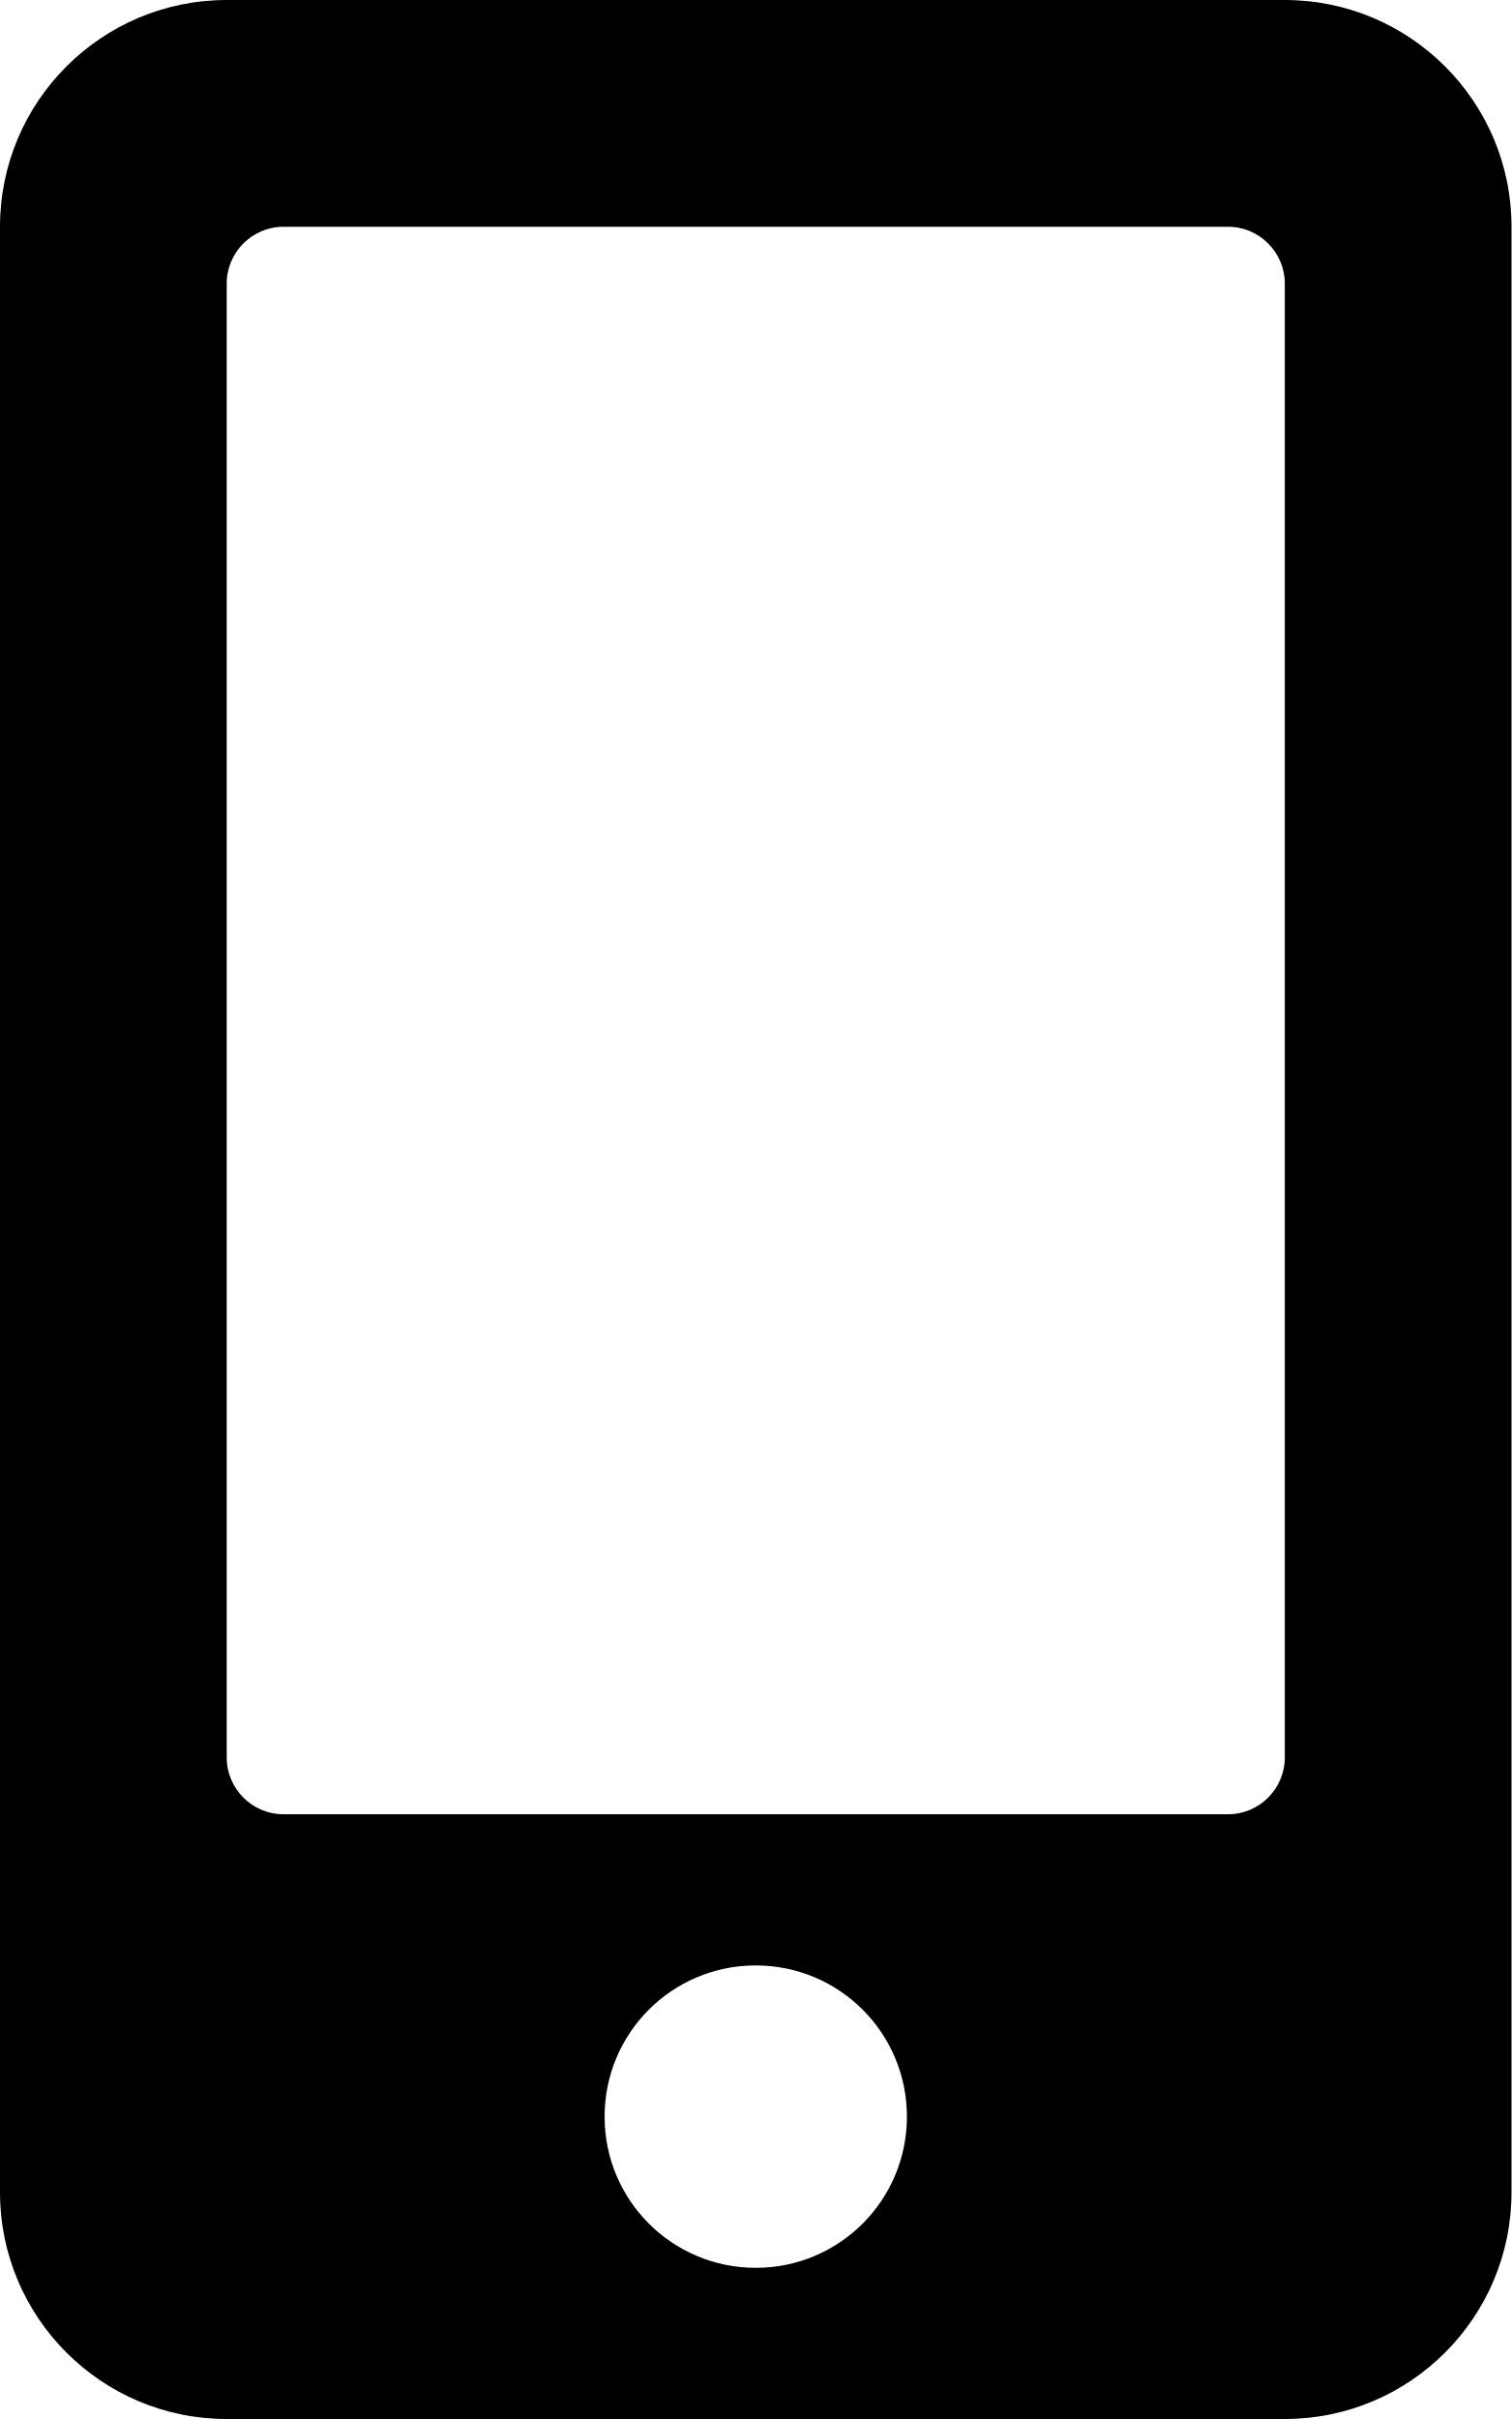
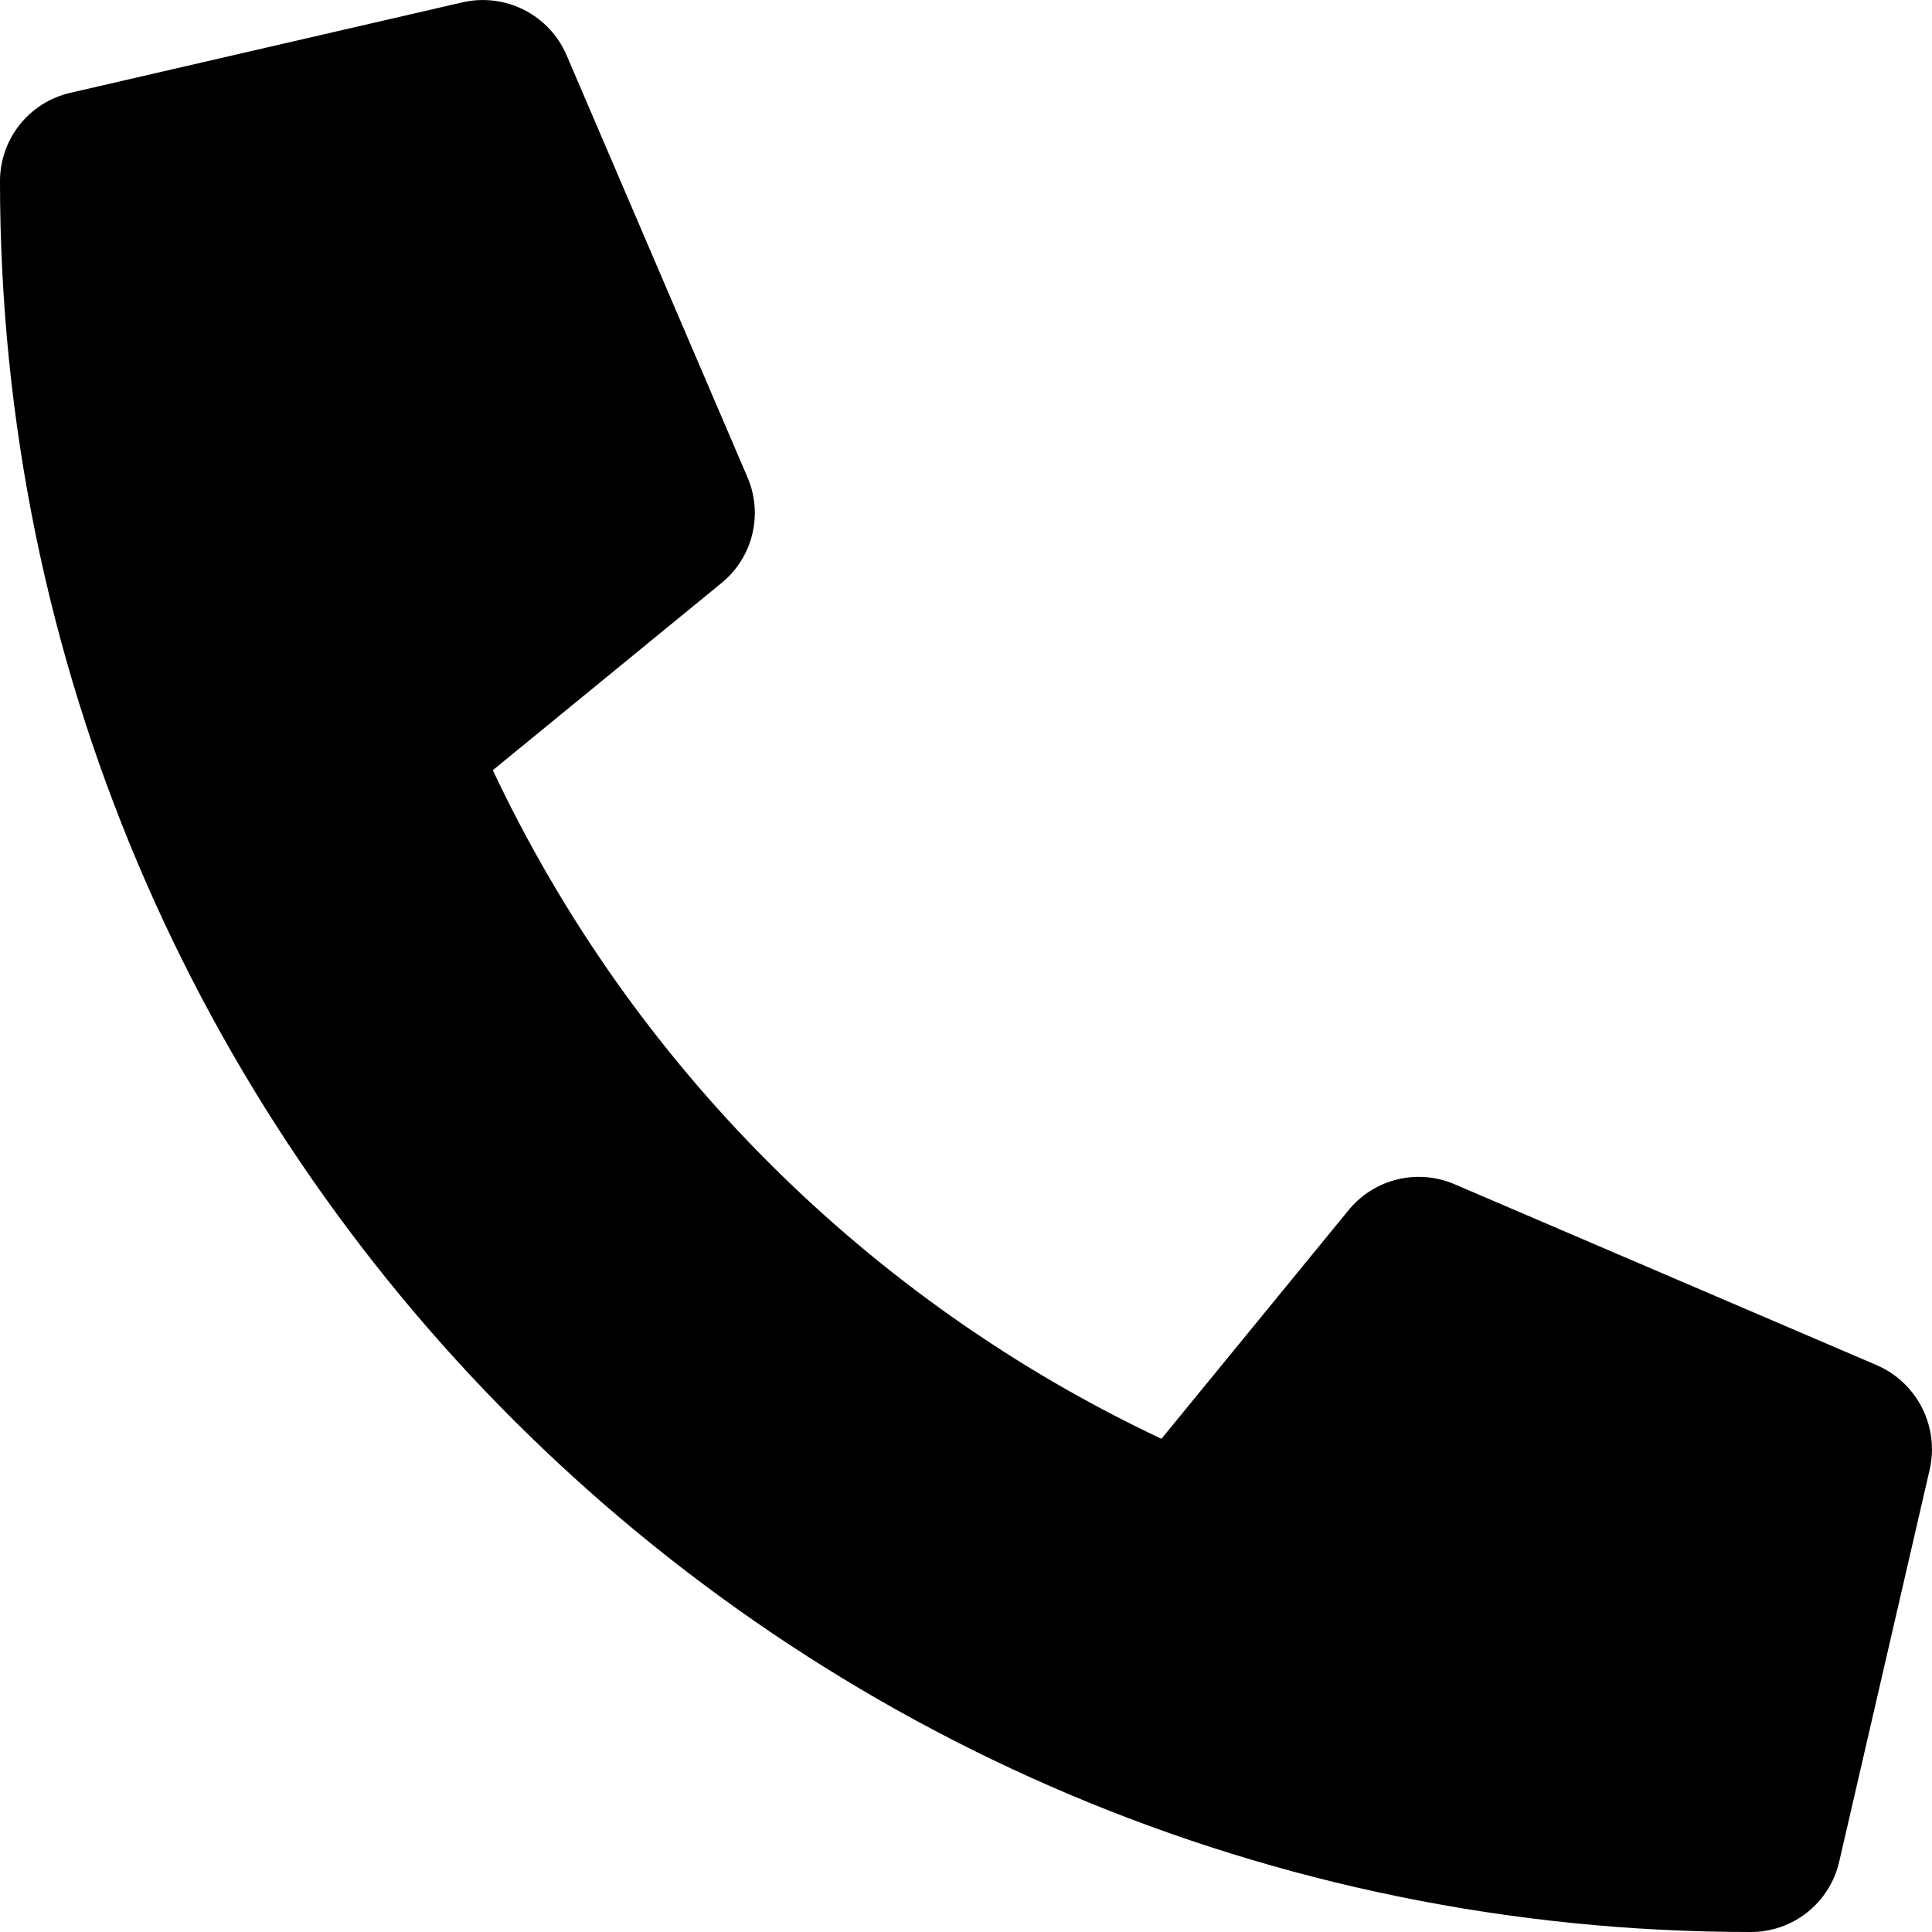
- <svg xmlns="http://www.w3.org/2000/svg" aria-hidden="true" focusable="false" data-prefix="fas" data-icon="mobile-alt" class="svg-inline--fa fa-mobile-alt fa-w-10" role="img" viewBox="0 0 320 512">
-   <path fill="currentColor" d="M272 0H48C21.5 0 0 21.5 0 48v416c0 26.5 21.5 48 48 48h224c26.5 0 48-21.5 48-48V48c0-26.5-21.5-48-48-48zM160 480c-17.7 0-32-14.3-32-32s14.3-32 32-32 32 14.3 32 32-14.3 32-32 32zm112-108c0 6.6-5.4 12-12 12H60c-6.6 0-12-5.4-12-12V60c0-6.6 5.4-12 12-12h200c6.6 0 12 5.4 12 12v312z" />
+ <svg xmlns="http://www.w3.org/2000/svg" aria-hidden="true" focusable="false" data-prefix="fas" data-icon="phone-alt" class="svg-inline--fa fa-phone-alt fa-w-16" role="img" viewBox="0 0 512 512">
+   <path fill="currentColor" d="M497.39 361.8l-112-48a24 24 0 0 0-28 6.9l-49.6 60.6A370.66 370.66 0 0 1 130.6 204.11l60.6-49.6a23.94 23.94 0 0 0 6.9-28l-48-112A24.16 24.16 0 0 0 122.6.61l-104 24A24 24 0 0 0 0 48c0 256.5 207.9 464 464 464a24 24 0 0 0 23.4-18.6l24-104a24.29 24.29 0 0 0-14.01-27.6z" />
</svg>
